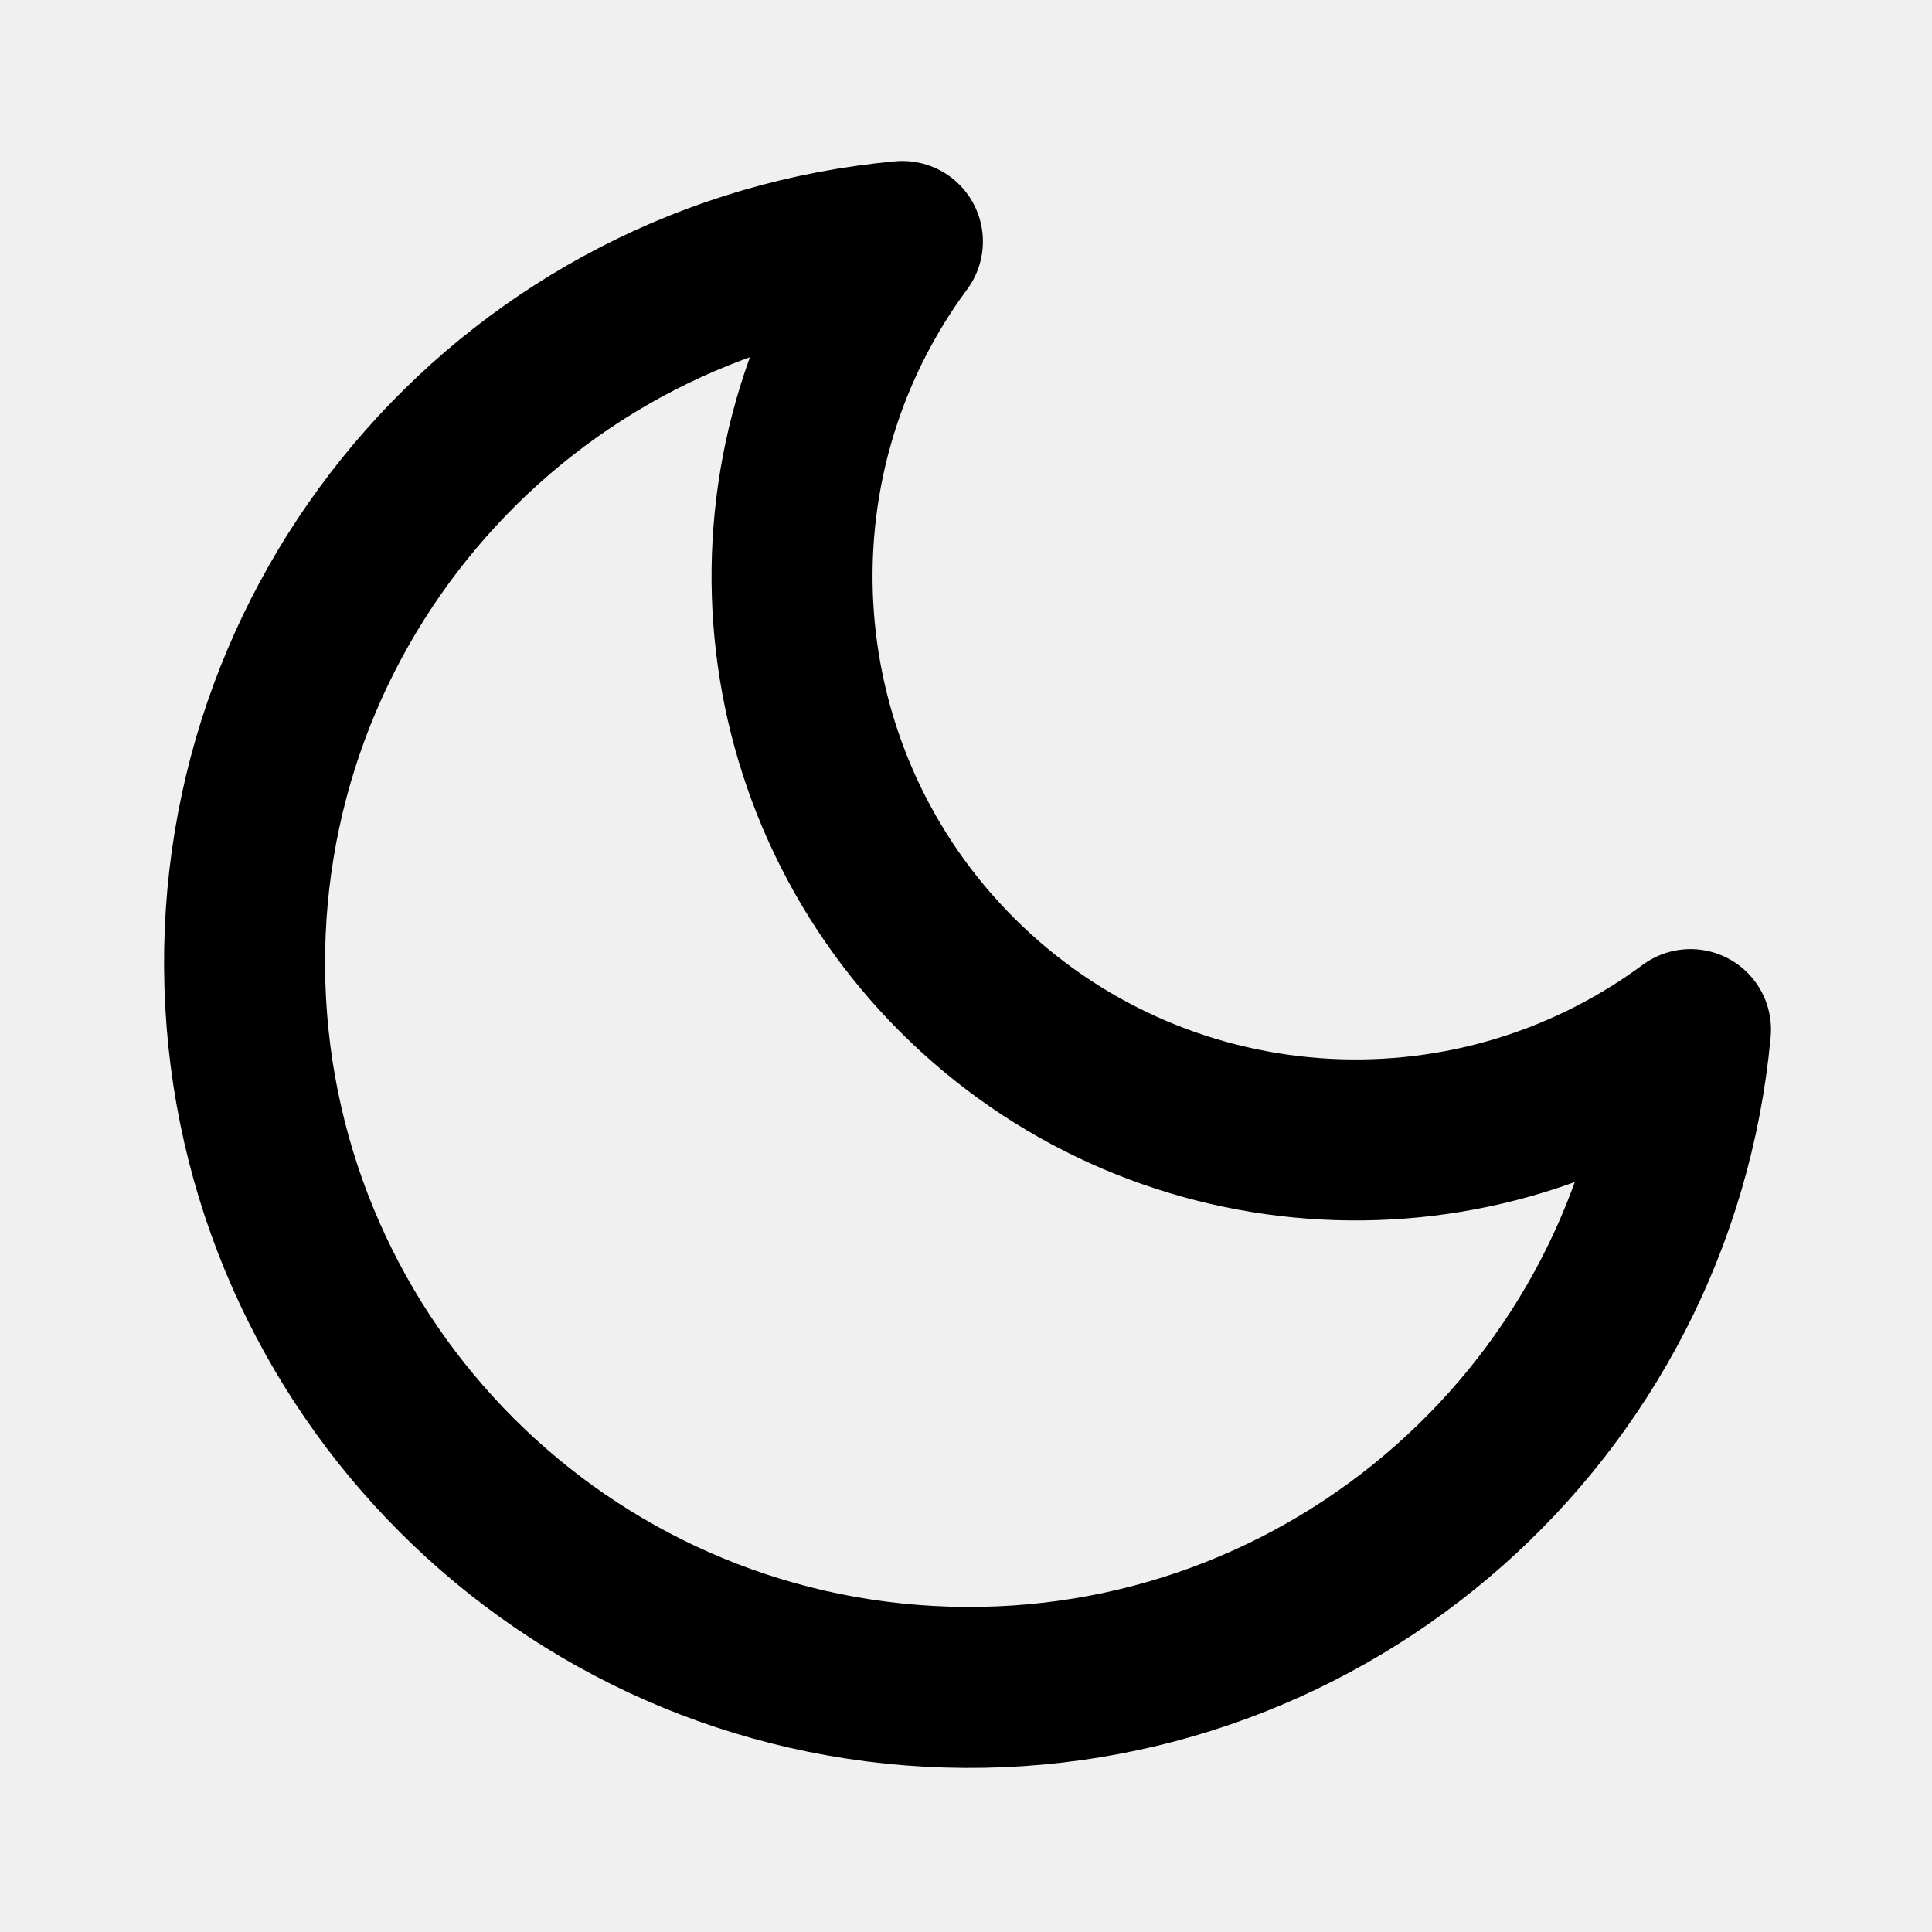
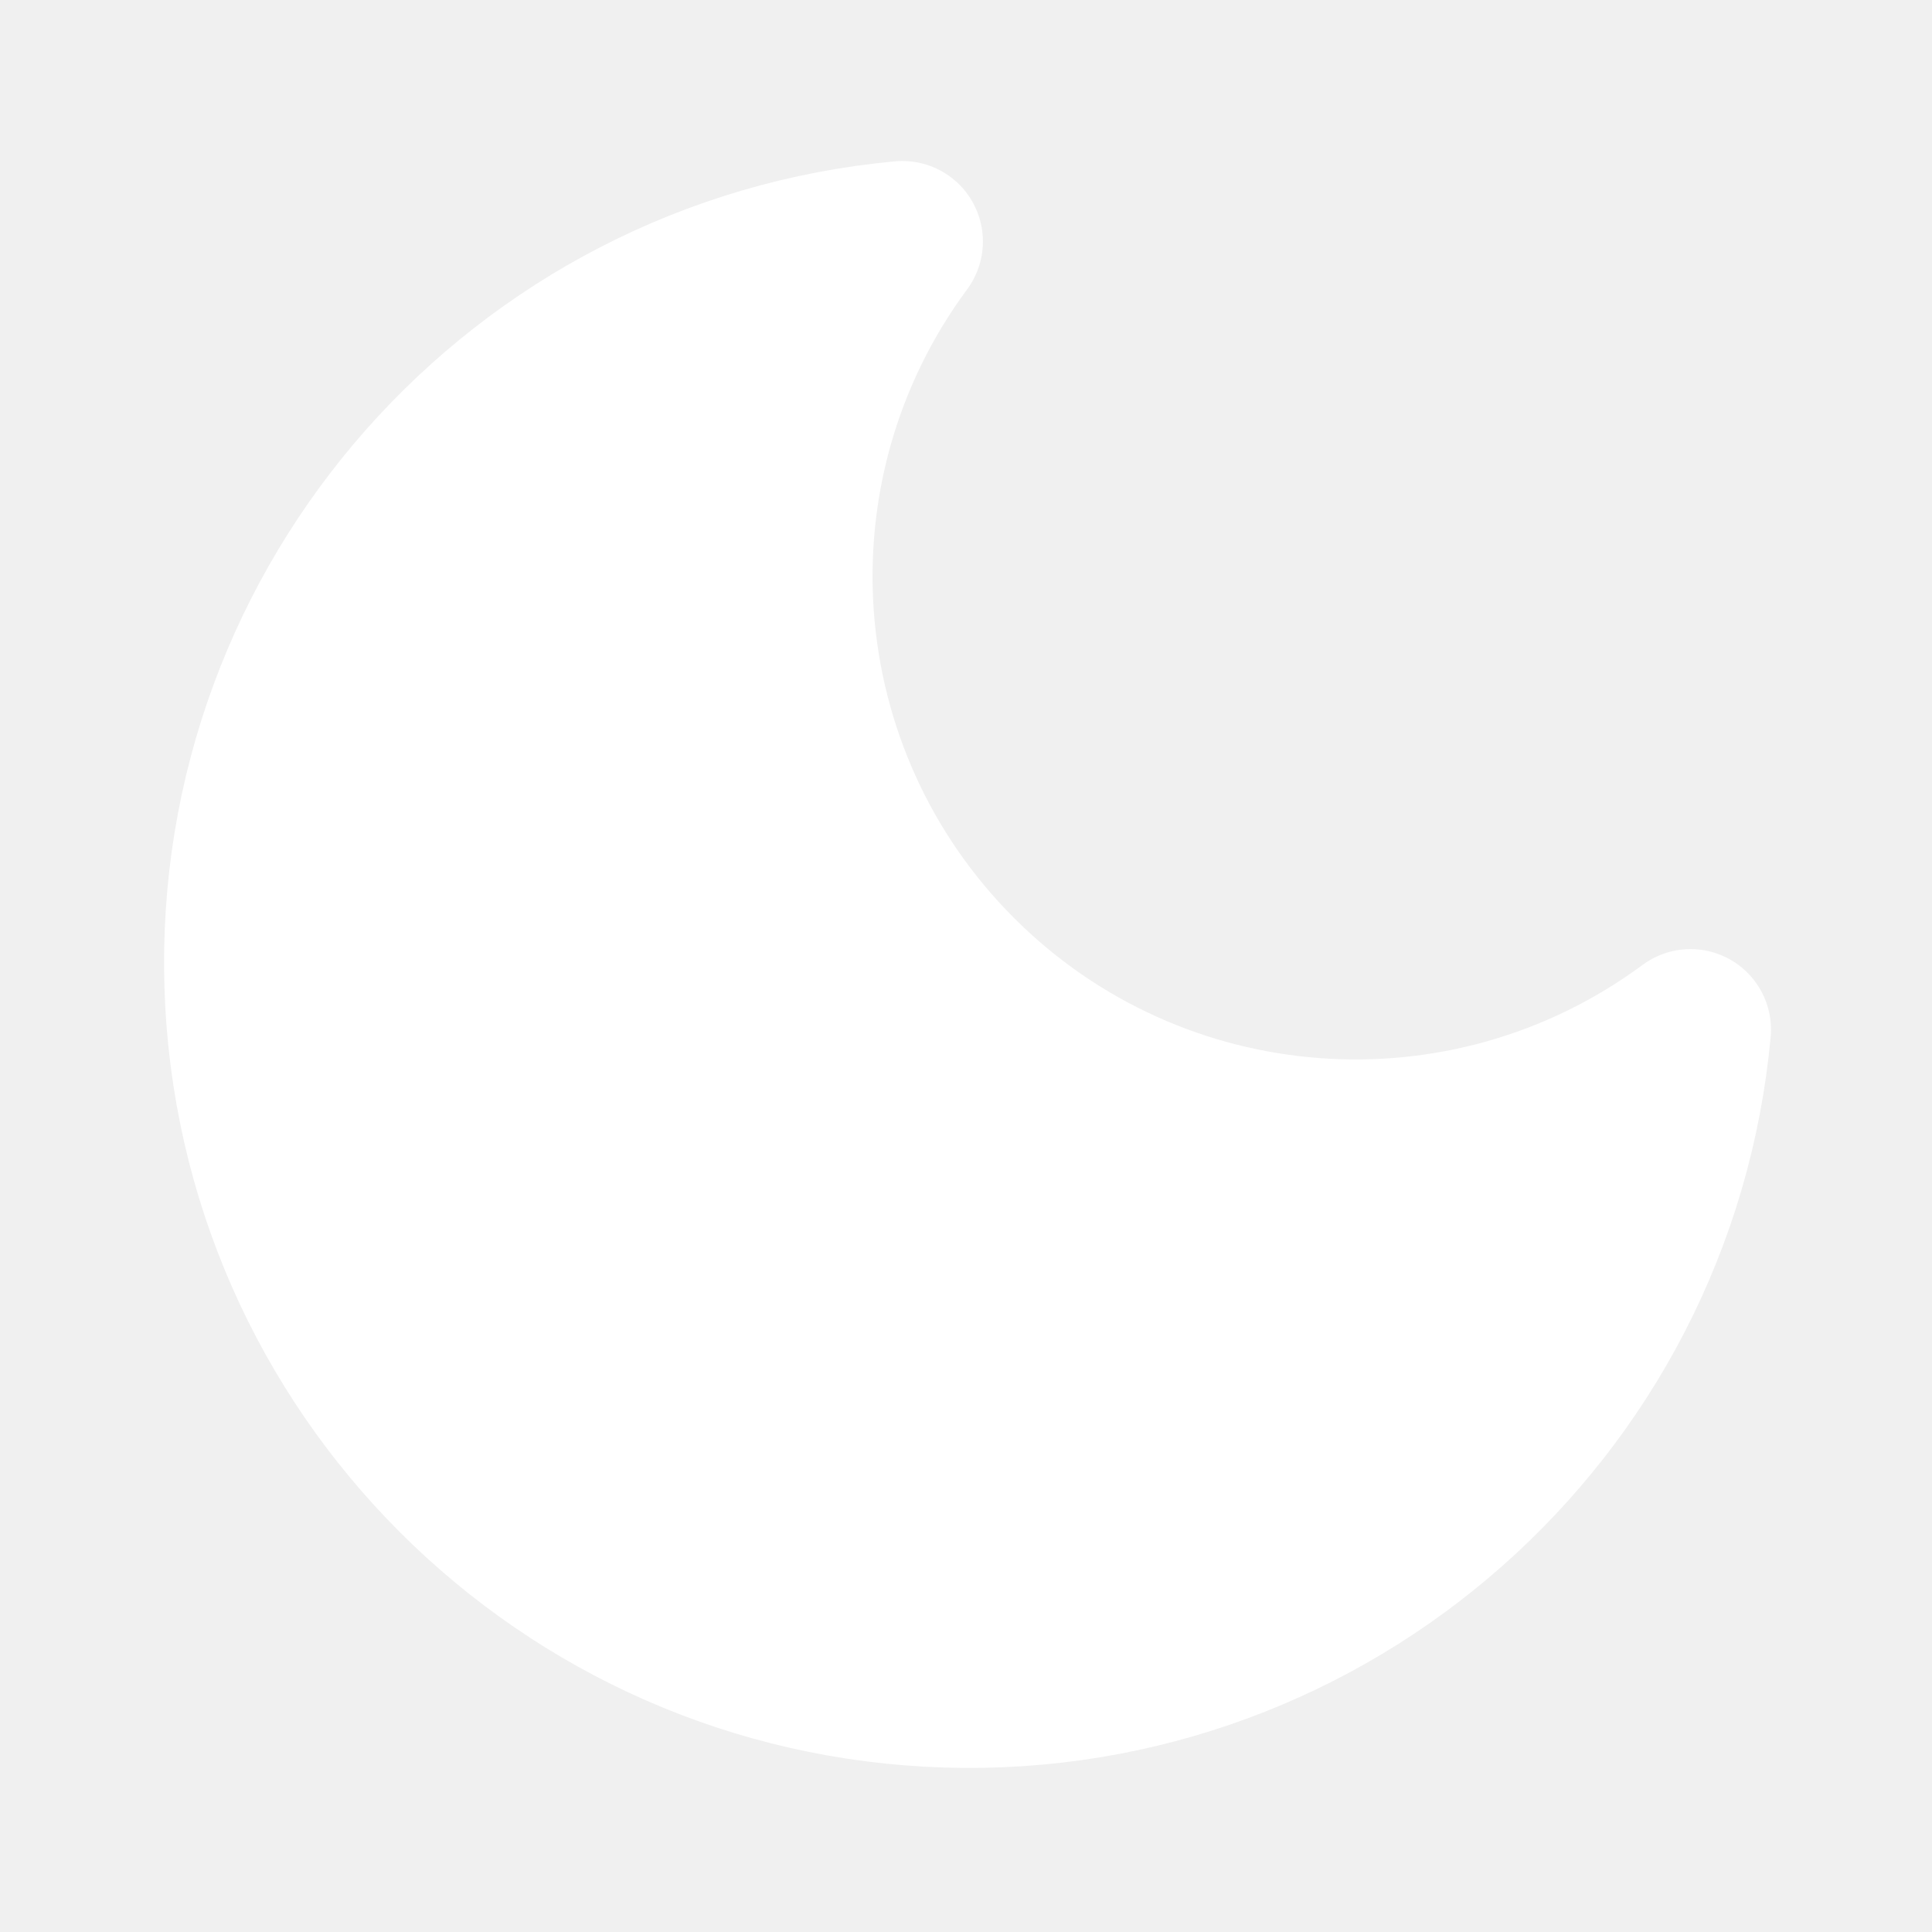
- <svg xmlns="http://www.w3.org/2000/svg" width="24" height="24" viewBox="0 0 24 24" fill="none" stroke="currentColor" stroke-width="2" stroke-linecap="round" stroke-linejoin="round" class="feather feather-moon">
+ <svg xmlns="http://www.w3.org/2000/svg" width="24" height="24" viewBox="0 0 24 24" fill="white" stroke="white" stroke-width="2" stroke-linecap="round" stroke-linejoin="round" class="feather feather-moon">
  <path d="M21 12.79A9 9 0 1 1 11.21 3 7 7 0 0 0 21 12.79z" />
</svg>
